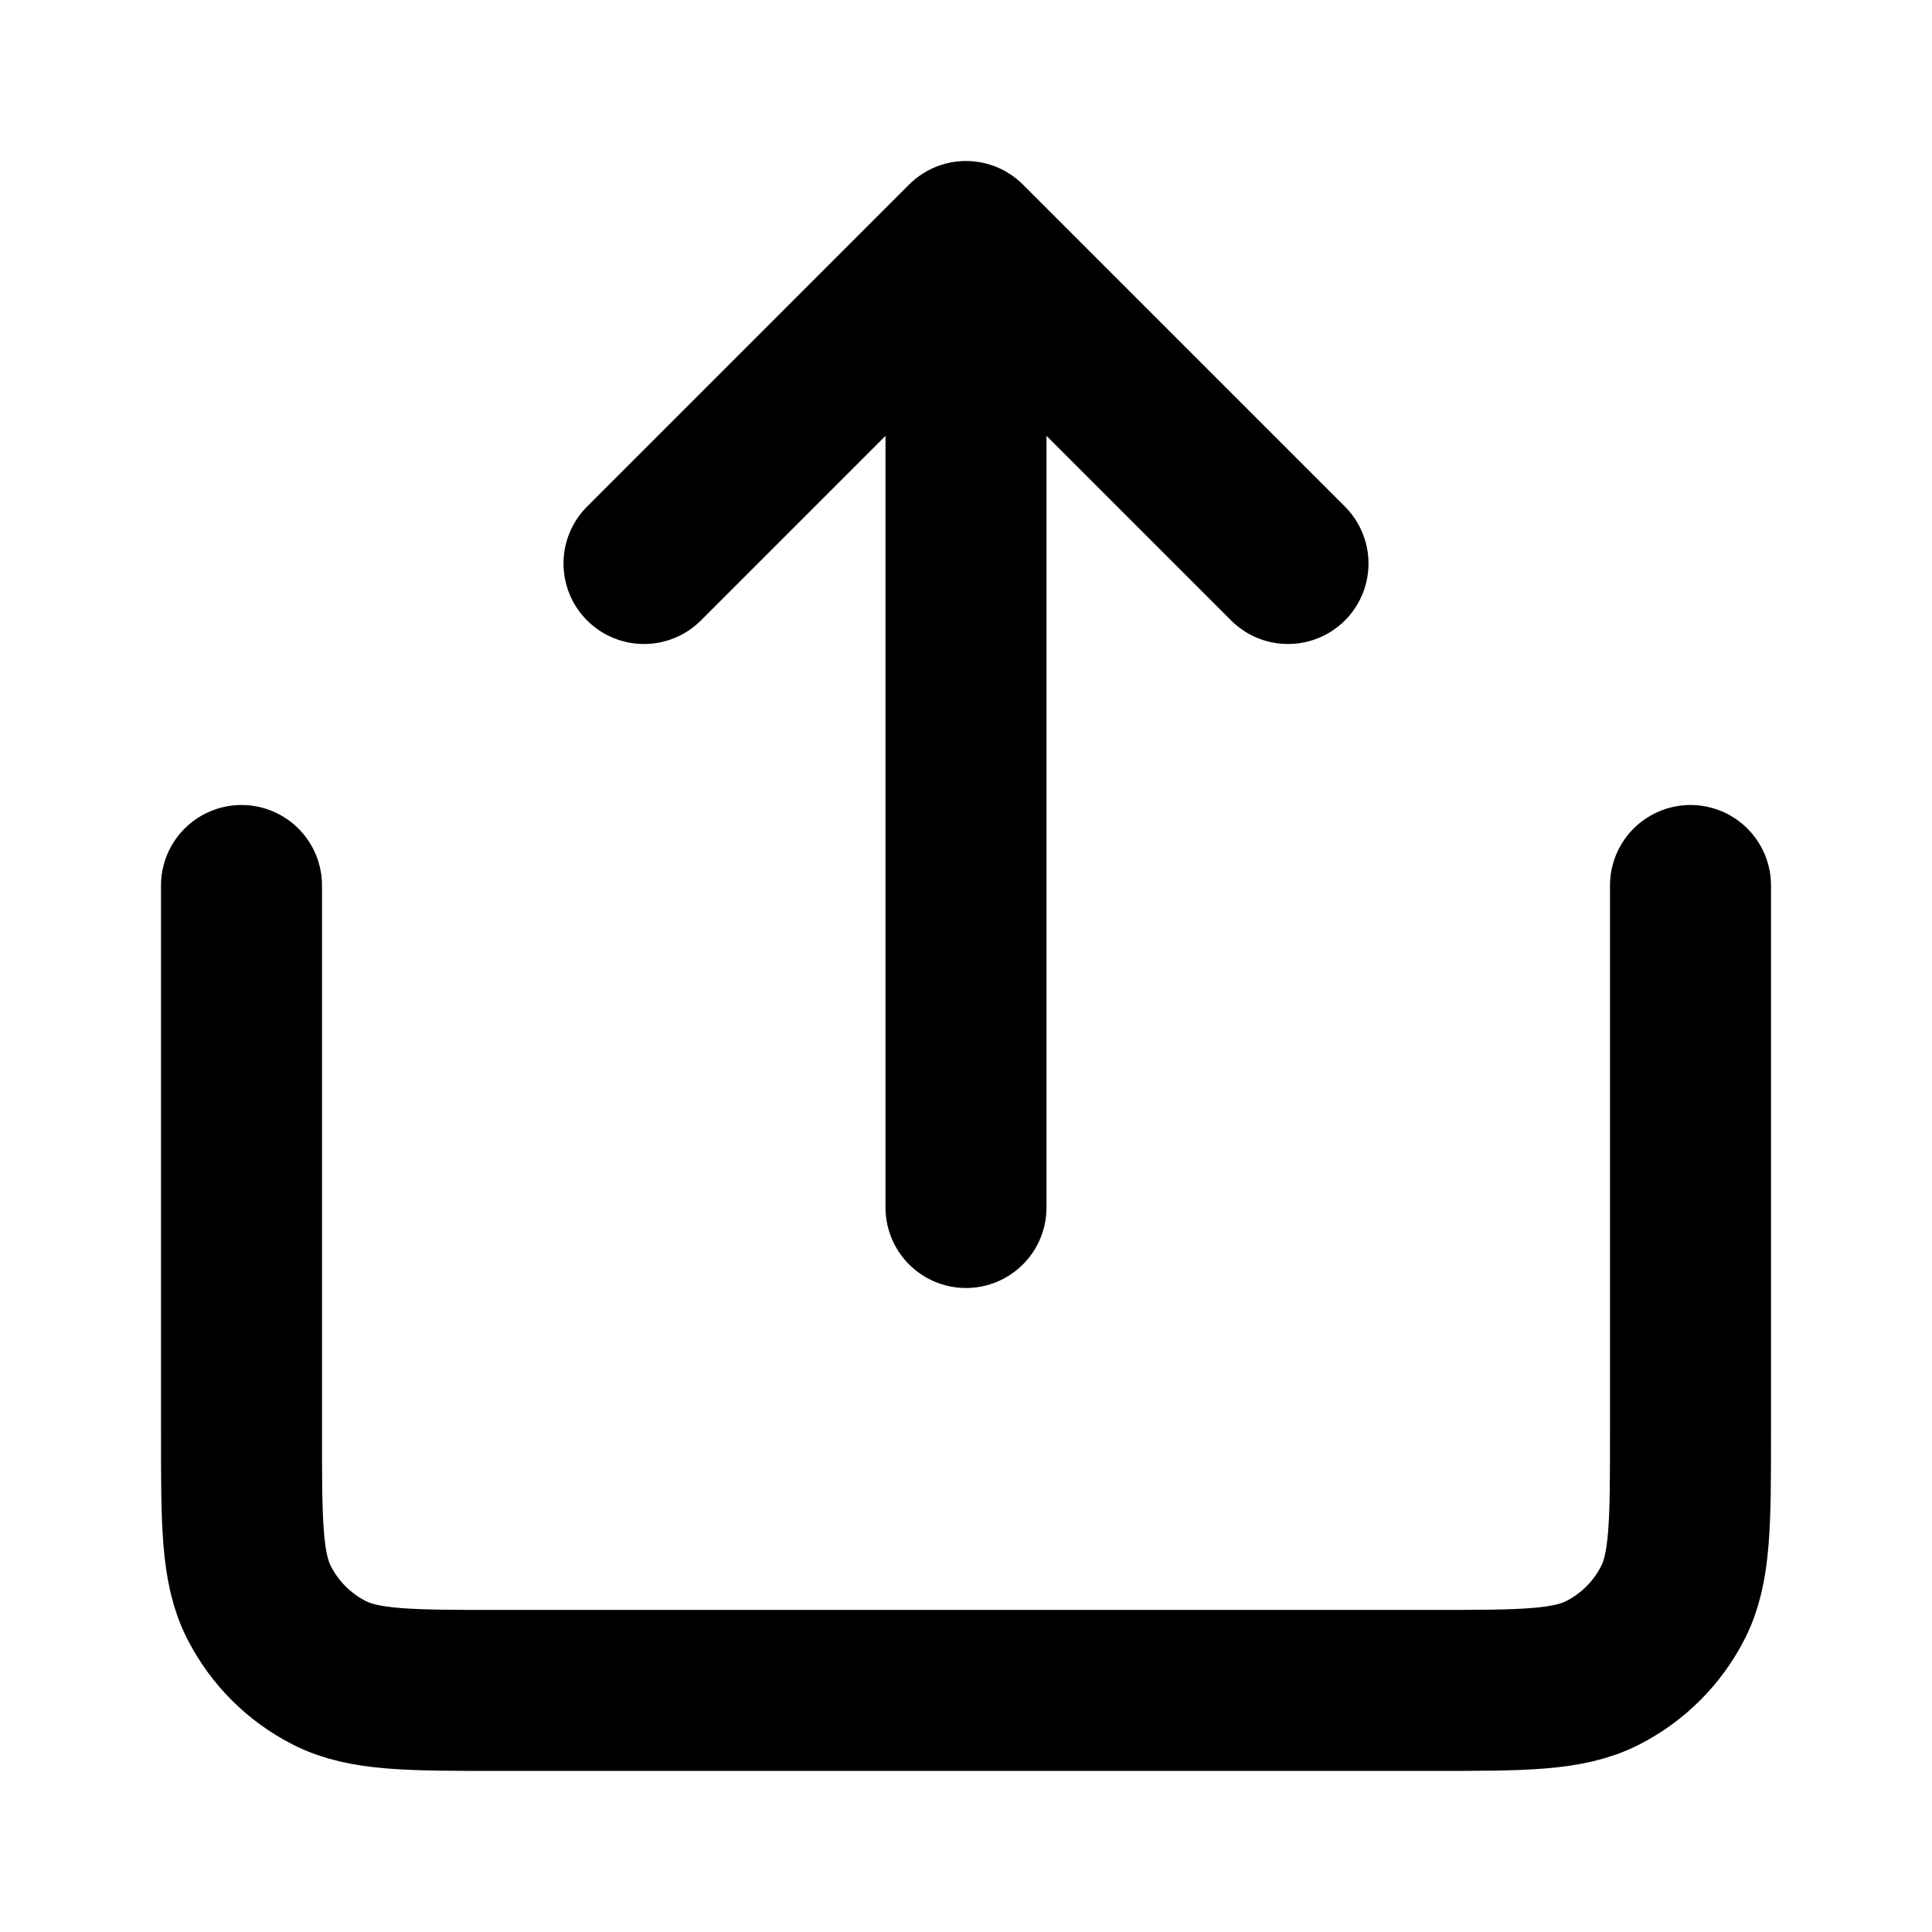
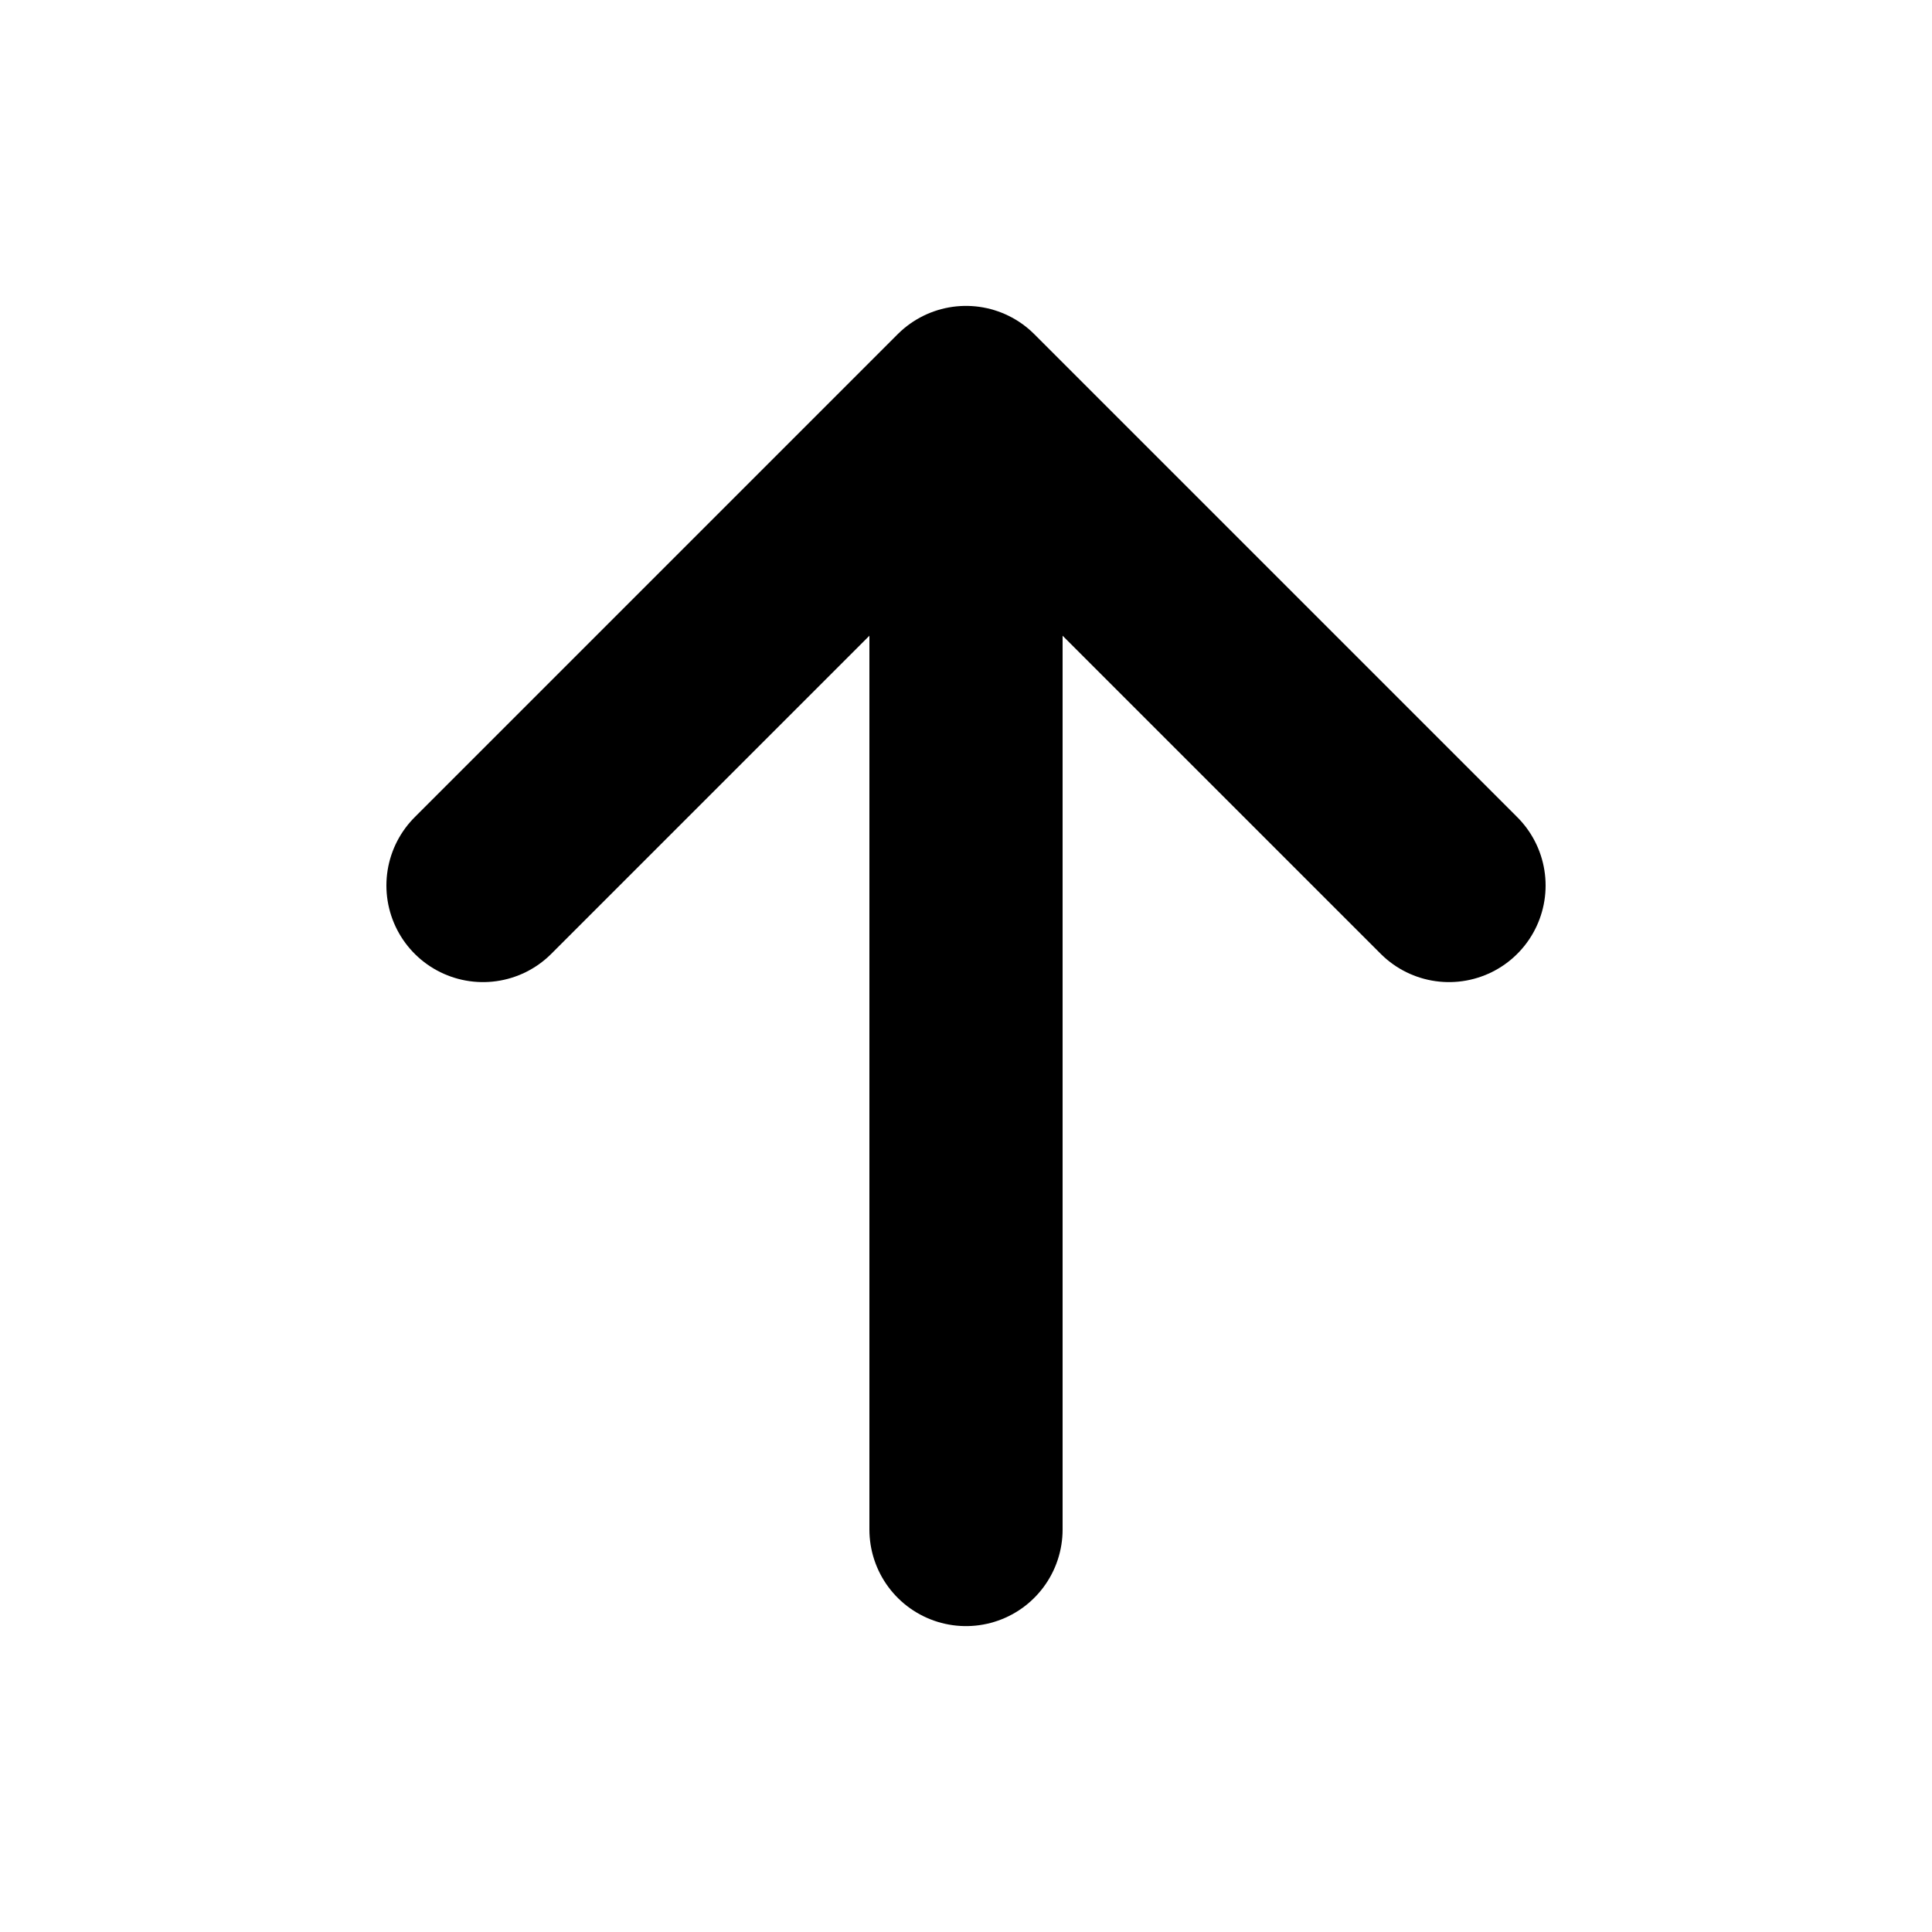
- <svg xmlns="http://www.w3.org/2000/svg" width="800px" height="800px" viewBox="0 0 24 24" fill="none">
-   <path d="M16 7L12 3M12 3L8 7M12 3V15M21 11V17.799C21 18.919 21 19.479 20.782 19.907C20.59 20.284 20.284 20.59 19.908 20.781C19.48 20.999 18.92 20.999 17.8 20.999H6.2C5.08 20.999 4.52 20.999 4.092 20.781C3.716 20.59 3.41 20.284 3.218 19.907C3 19.479 3 18.919 3 17.799V11" stroke="#000000" stroke-width="2" stroke-linecap="round" stroke-linejoin="round" />
+ <svg xmlns="http://www.w3.org/2000/svg" width="209px" height="209px" viewBox="0 0 24.00 24.00" fill="none">
+   <g id="SVGRepo_bgCarrier" stroke-width="0" />
+   <g id="SVGRepo_tracerCarrier" stroke-linecap="round" stroke-linejoin="round" />
+   <g id="SVGRepo_iconCarrier">
+     <path d="M12 5V19M12 5L6 11M12 5L18 11" stroke="#000000" stroke-width="2.4" stroke-linecap="round" stroke-linejoin="round" />
+   </g>
</svg>
